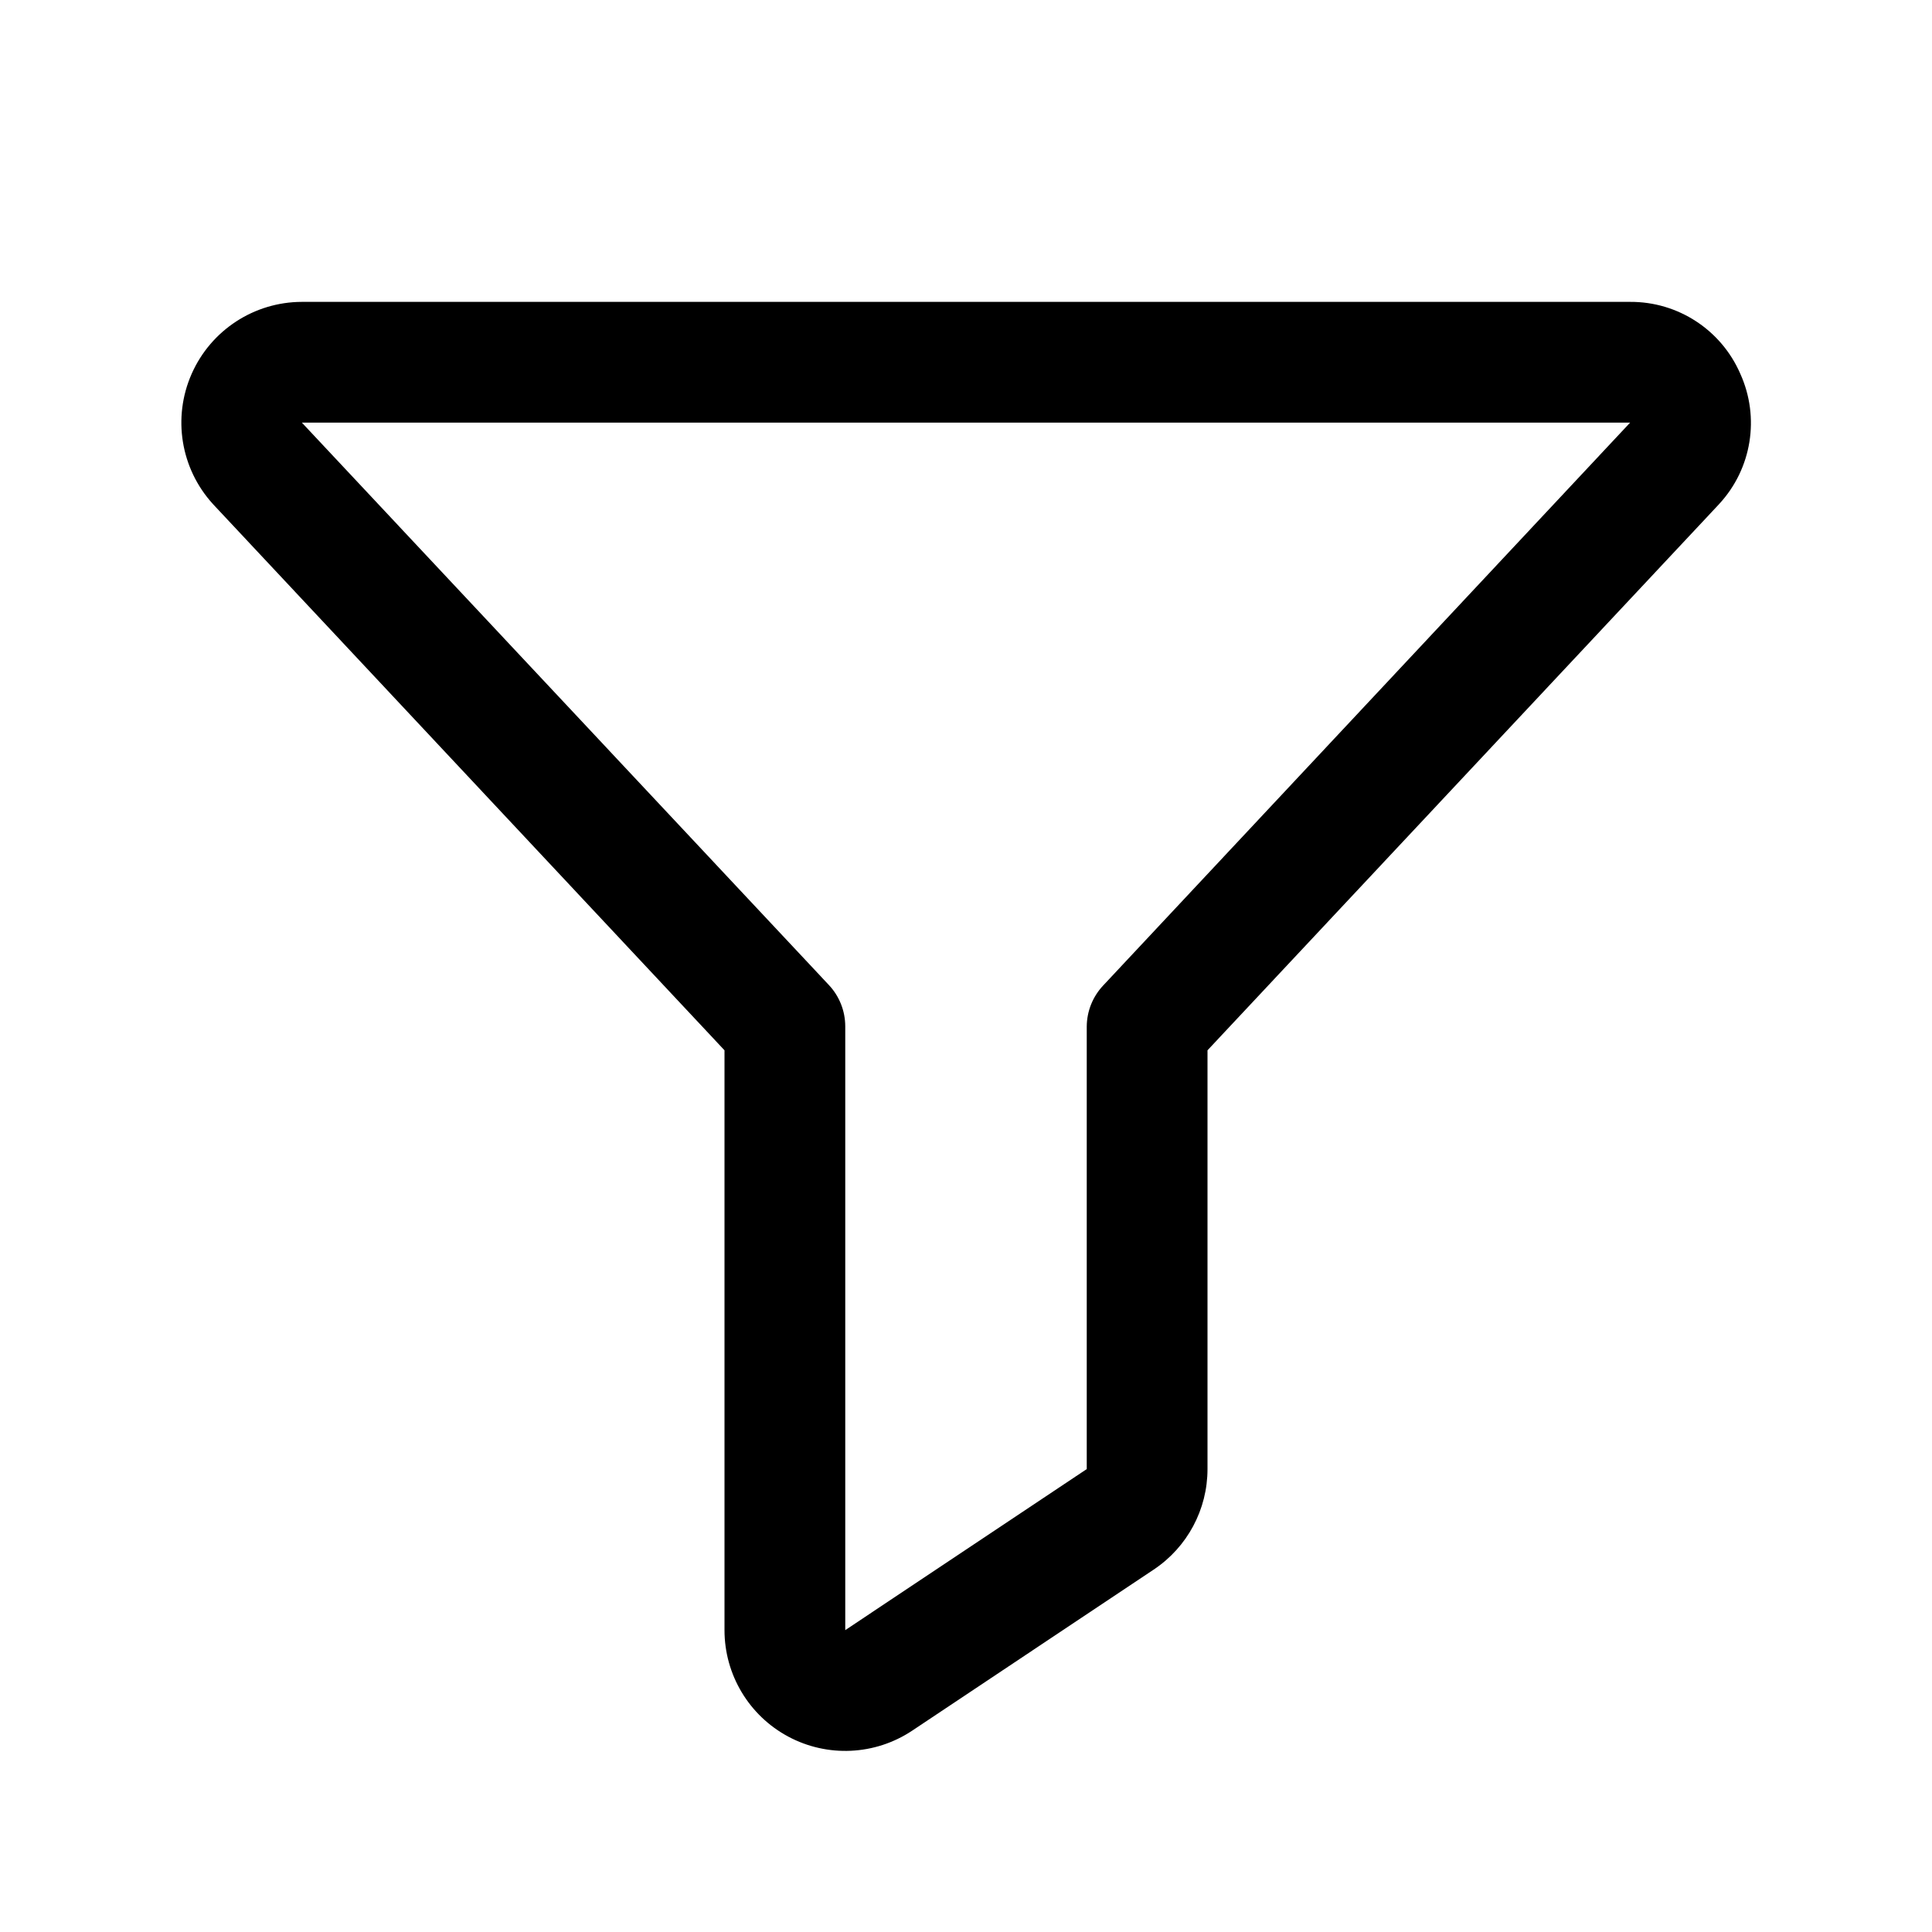
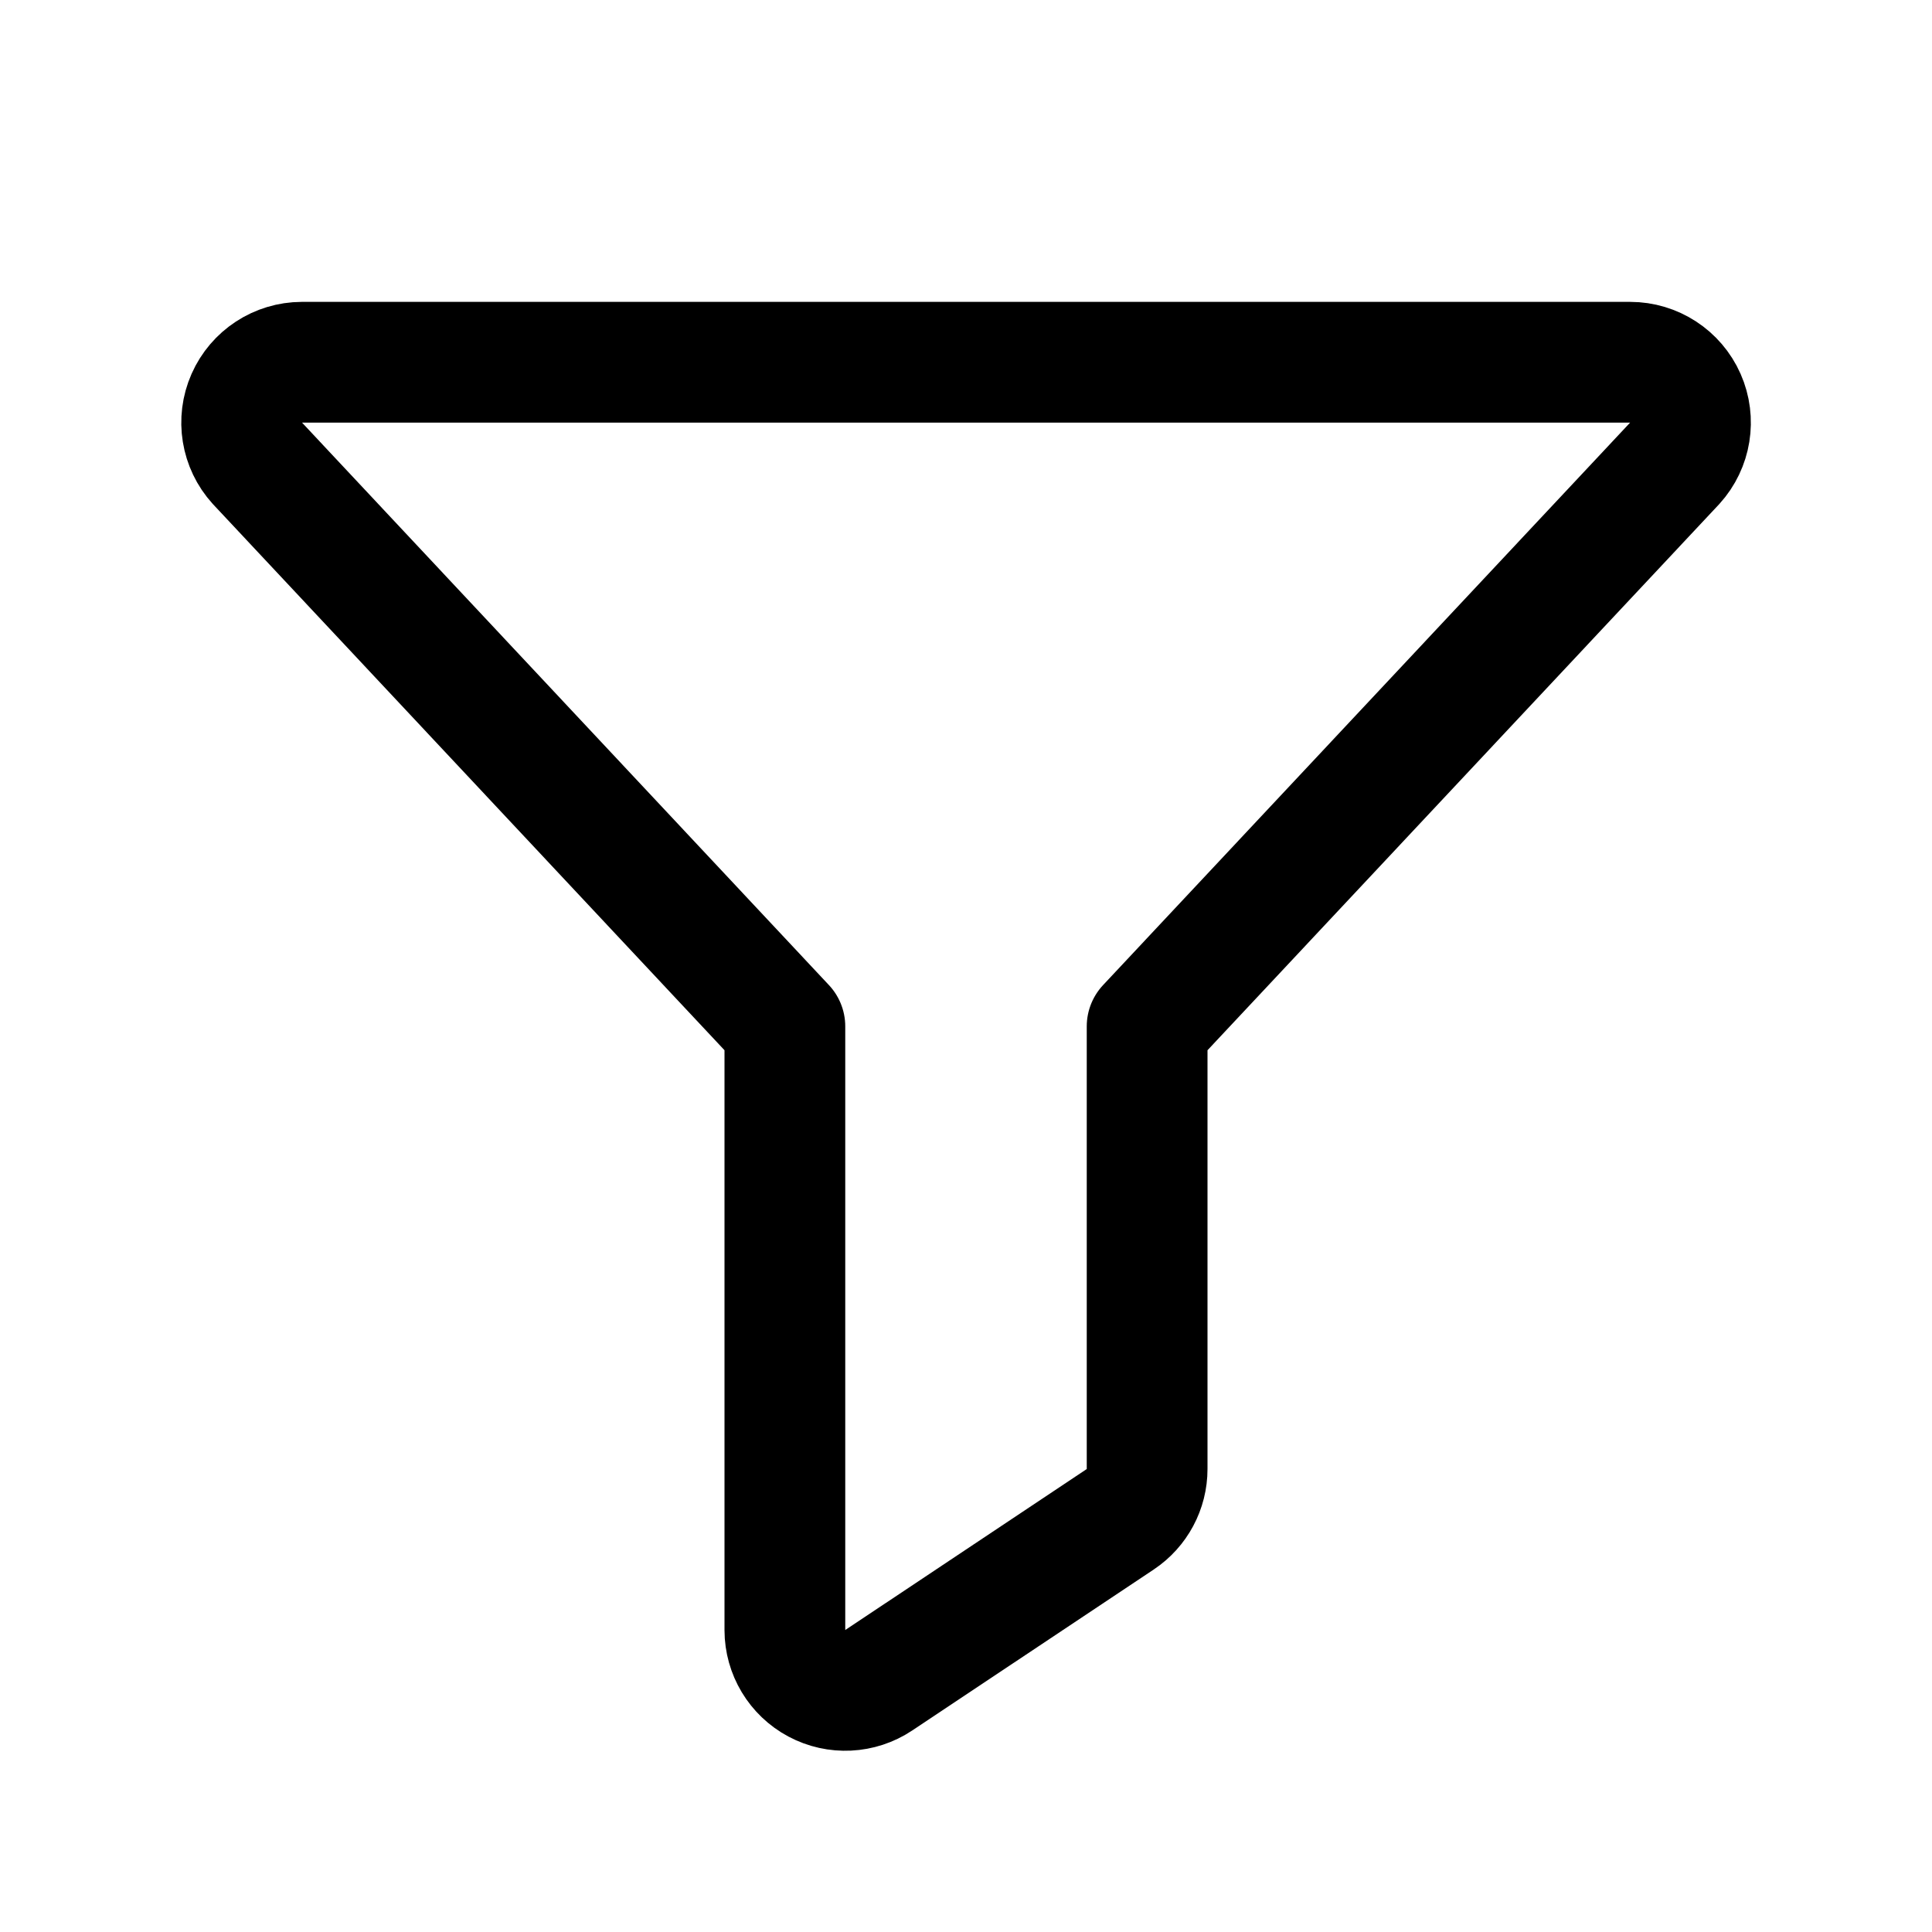
- <svg xmlns="http://www.w3.org/2000/svg" viewBox="0 0 256 256" fill="currentColor">
-   <path d="M230.6,49.53A15.81,15.81,0,0,0,216,40H40A16,16,0,0,0,28.19,66.76l.08.09L96,139.17V216a16,16,0,0,0,24.87,13.32l32-21.34A16,16,0,0,0,160,194.66V139.17l67.74-72.32.08-.09A15.8,15.8,0,0,0,230.6,49.53ZM40,56h0Zm106.18,74.58A8,8,0,0,0,144,136v58.66L112,216V136a8,8,0,0,0-2.16-5.47L40,56H216Z" />
+ <svg xmlns="http://www.w3.org/2000/svg" viewBox="0 0 256 256">
+   <rect width="256" height="256" fill="none" />
+   <path d="M34.1,61.38A8,8,0,0,1,40,48H216a8,8,0,0,1,5.92,13.38L152,136v58.65a8,8,0,0,1-3.56,6.66l-32,21.33A8,8,0,0,1,104,216V136Z" fill="none" stroke="currentColor" stroke-linecap="round" stroke-linejoin="round" stroke-width="16" />
</svg>
